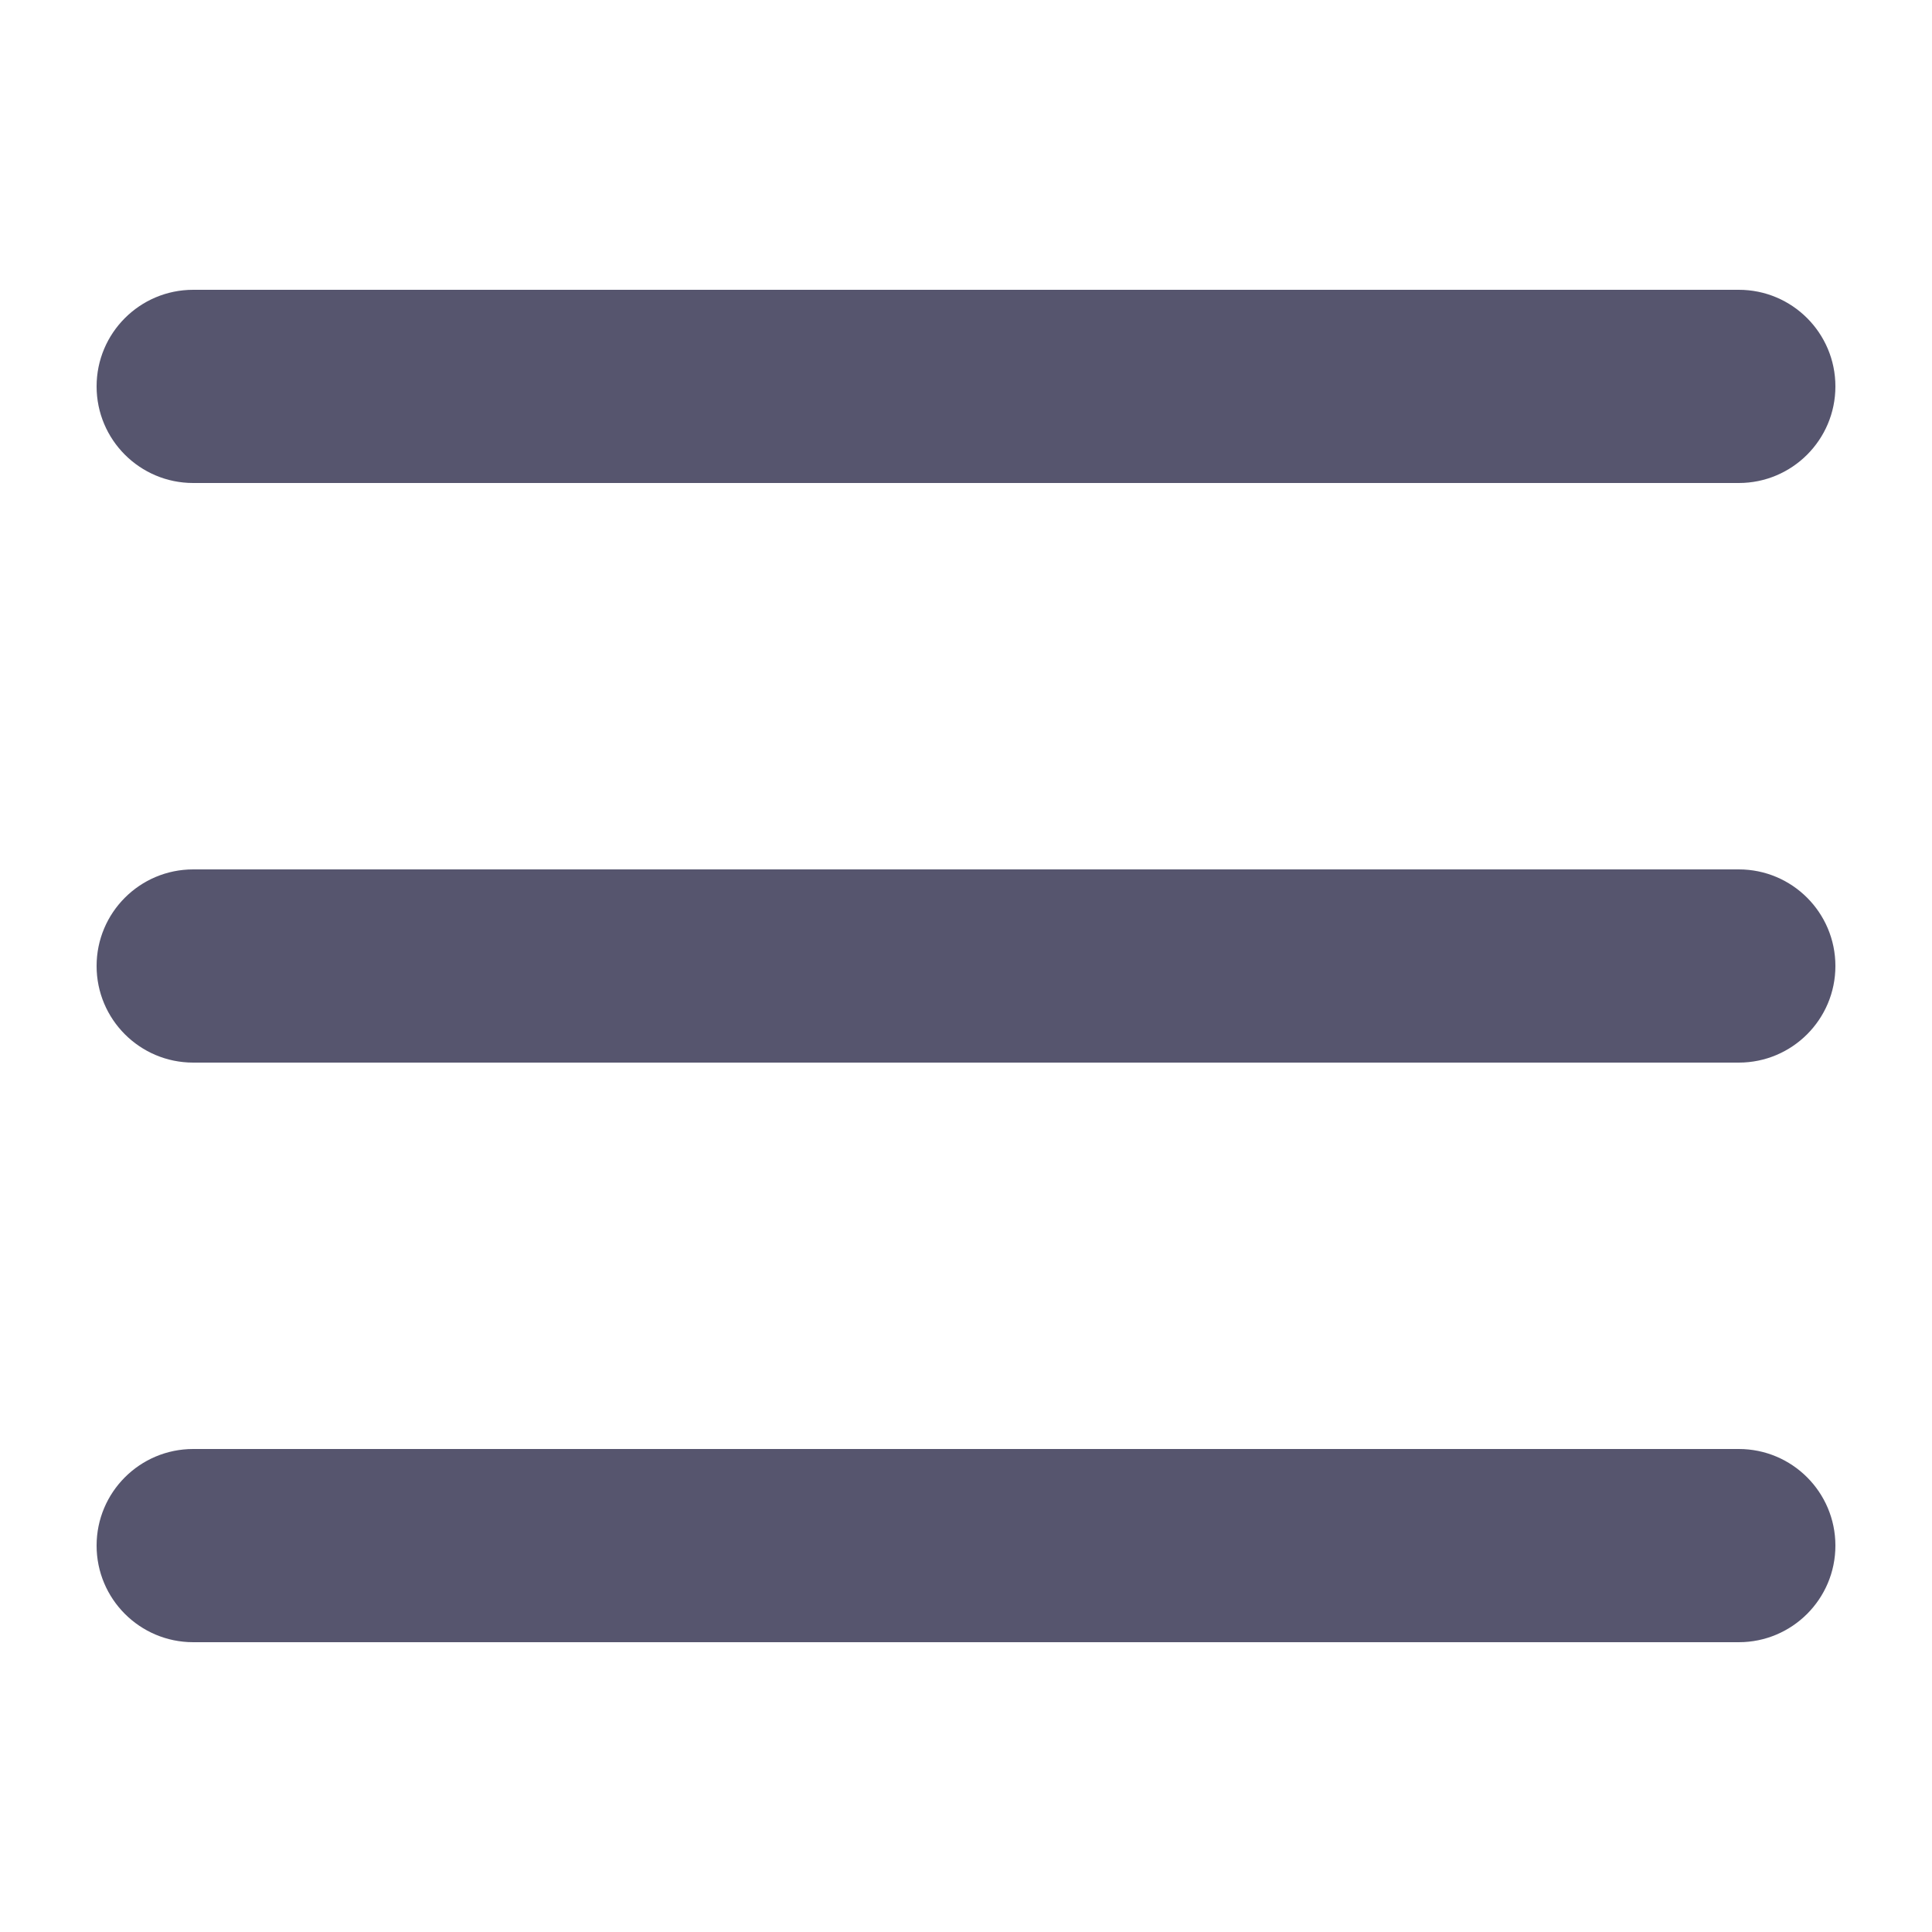
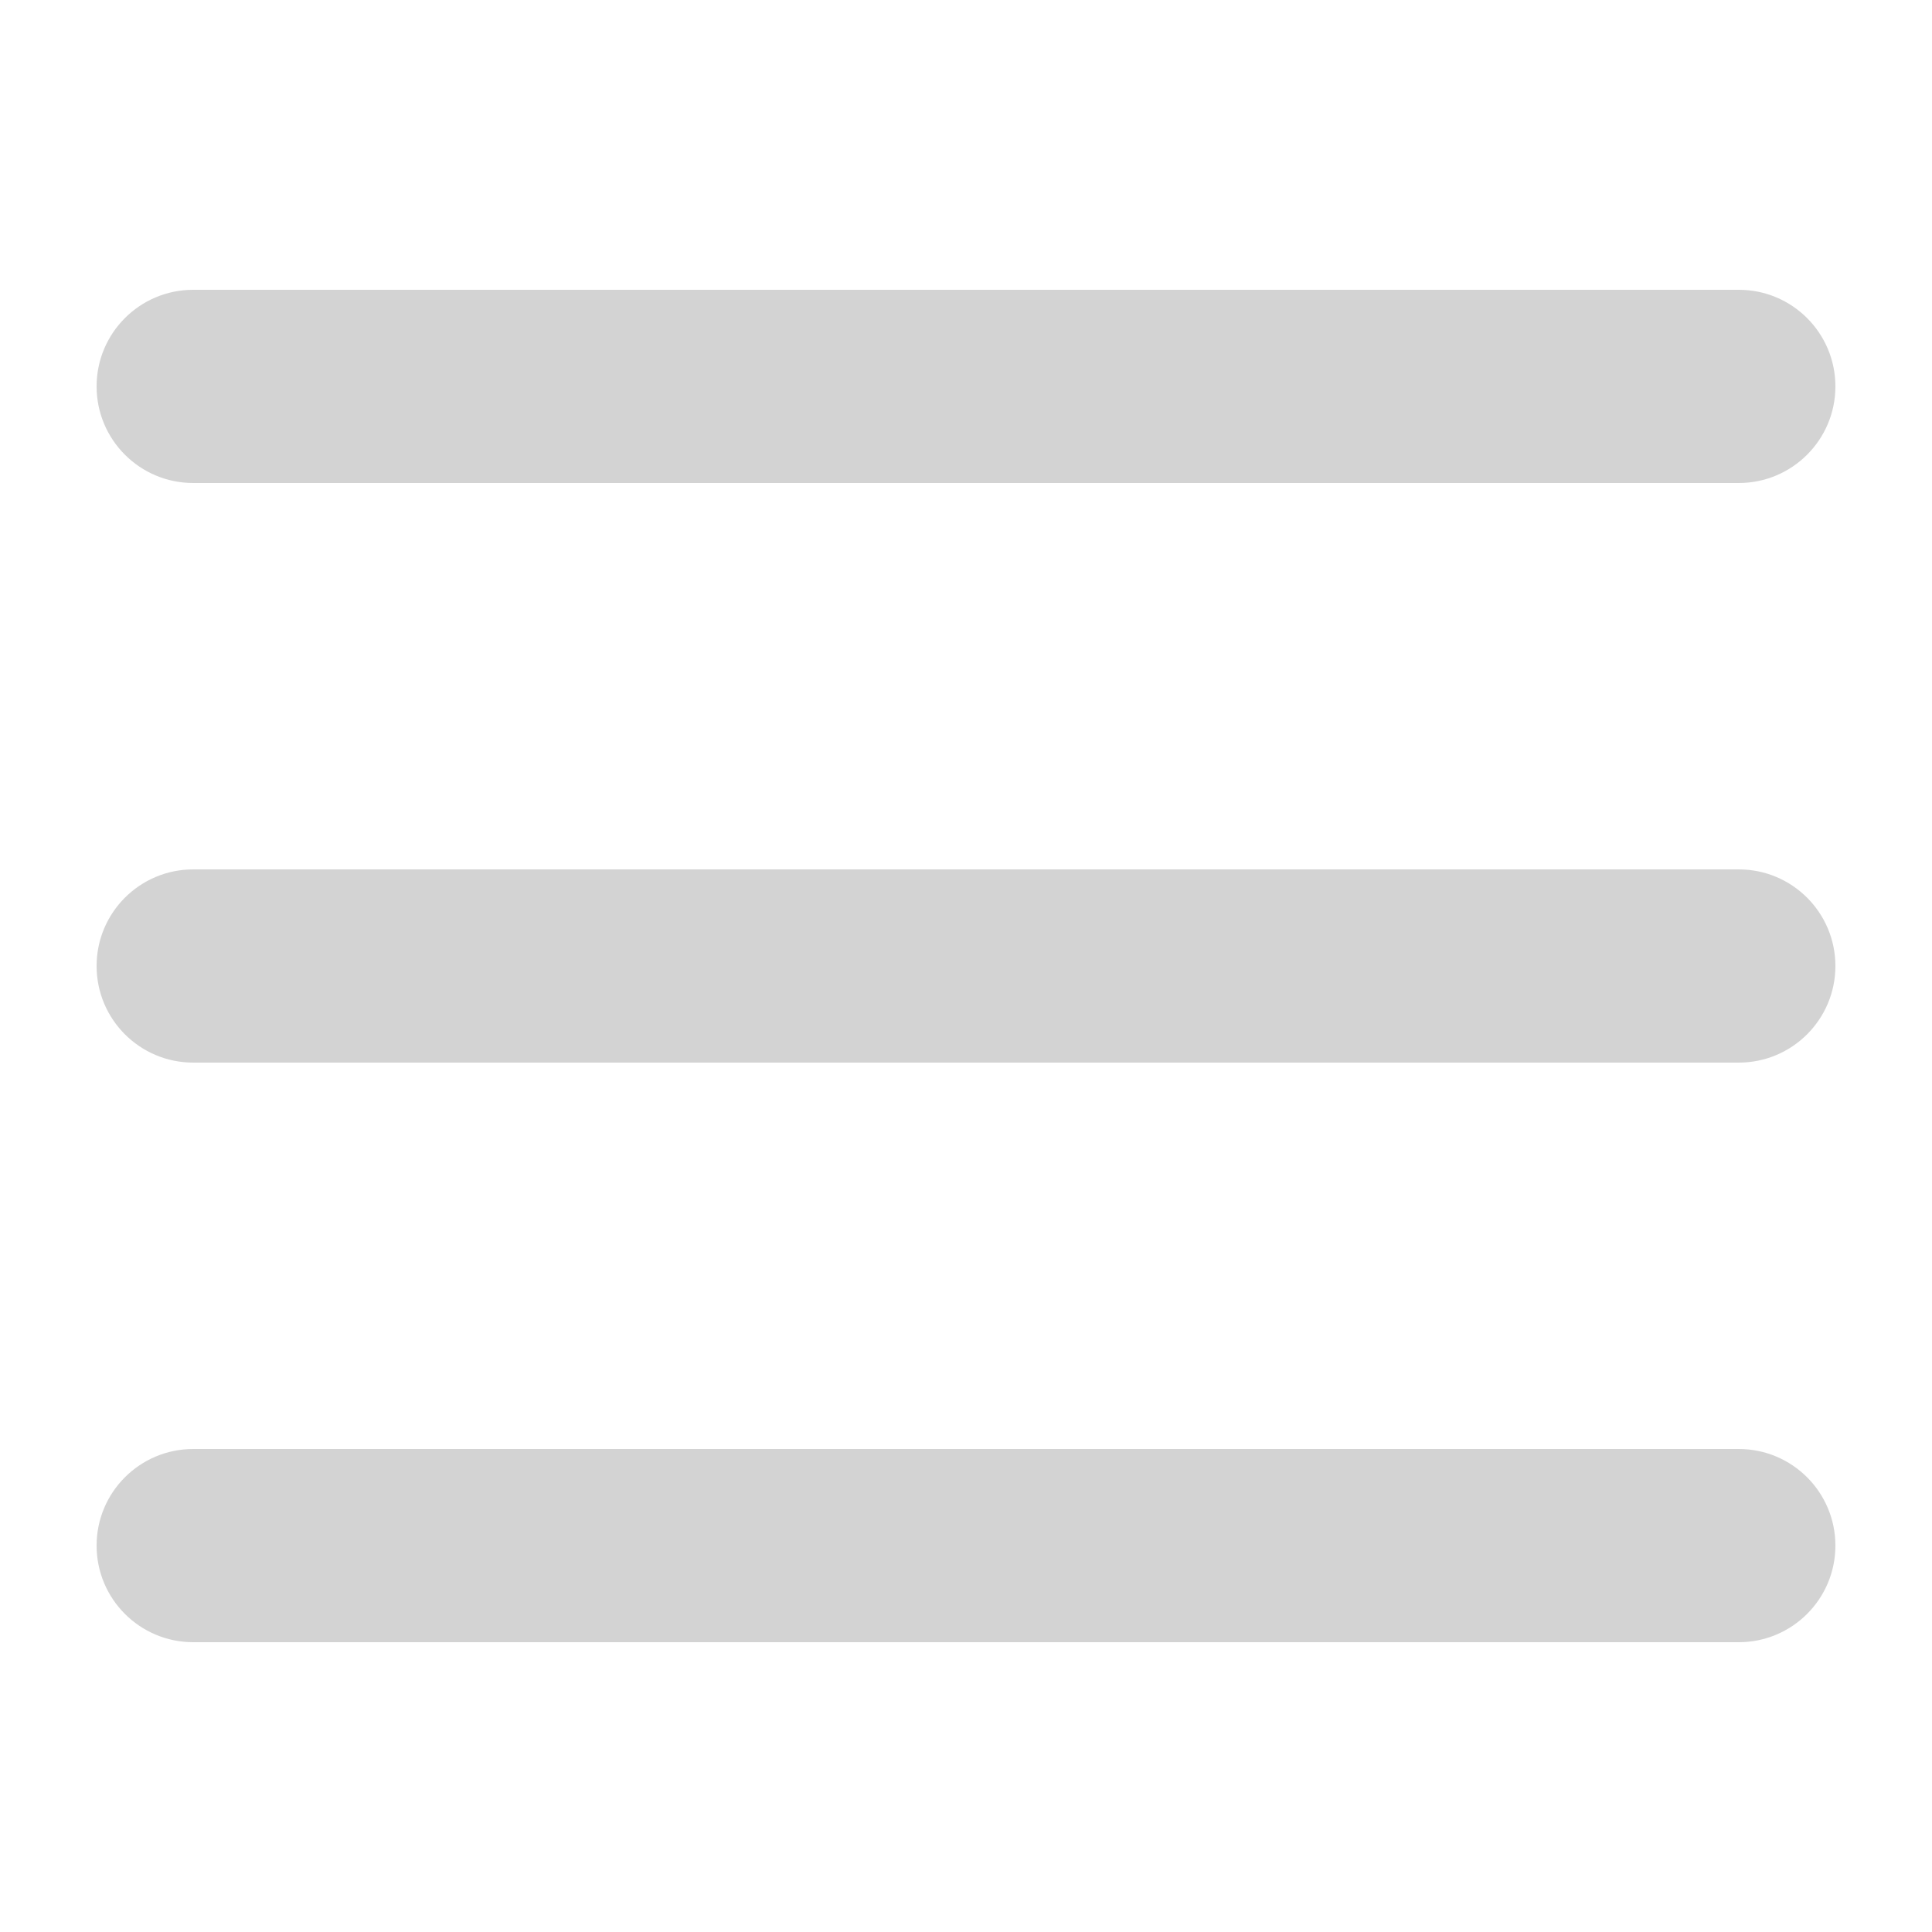
<svg xmlns="http://www.w3.org/2000/svg" width="800px" height="800px" viewBox="0 0 20 20" fill="none">
-   <path fill="#56556E" fill-rule="evenodd" d="M19 4a1 1 0 01-1 1H2a1 1 0 010-2h16a1 1 0 011 1zm0 6a1 1 0 01-1 1H2a1 1 0 110-2h16a1 1 0 011 1zm-1 7a1 1 0 100-2H2a1 1 0 100 2h16z" />
+   <path fill="#D3D3D3" fill-rule="evenodd" d="M19 4a1 1 0 01-1 1H2a1 1 0 010-2h16a1 1 0 011 1zm0 6a1 1 0 01-1 1H2a1 1 0 110-2h16a1 1 0 011 1zm-1 7a1 1 0 100-2H2a1 1 0 100 2h16z" />
</svg>
